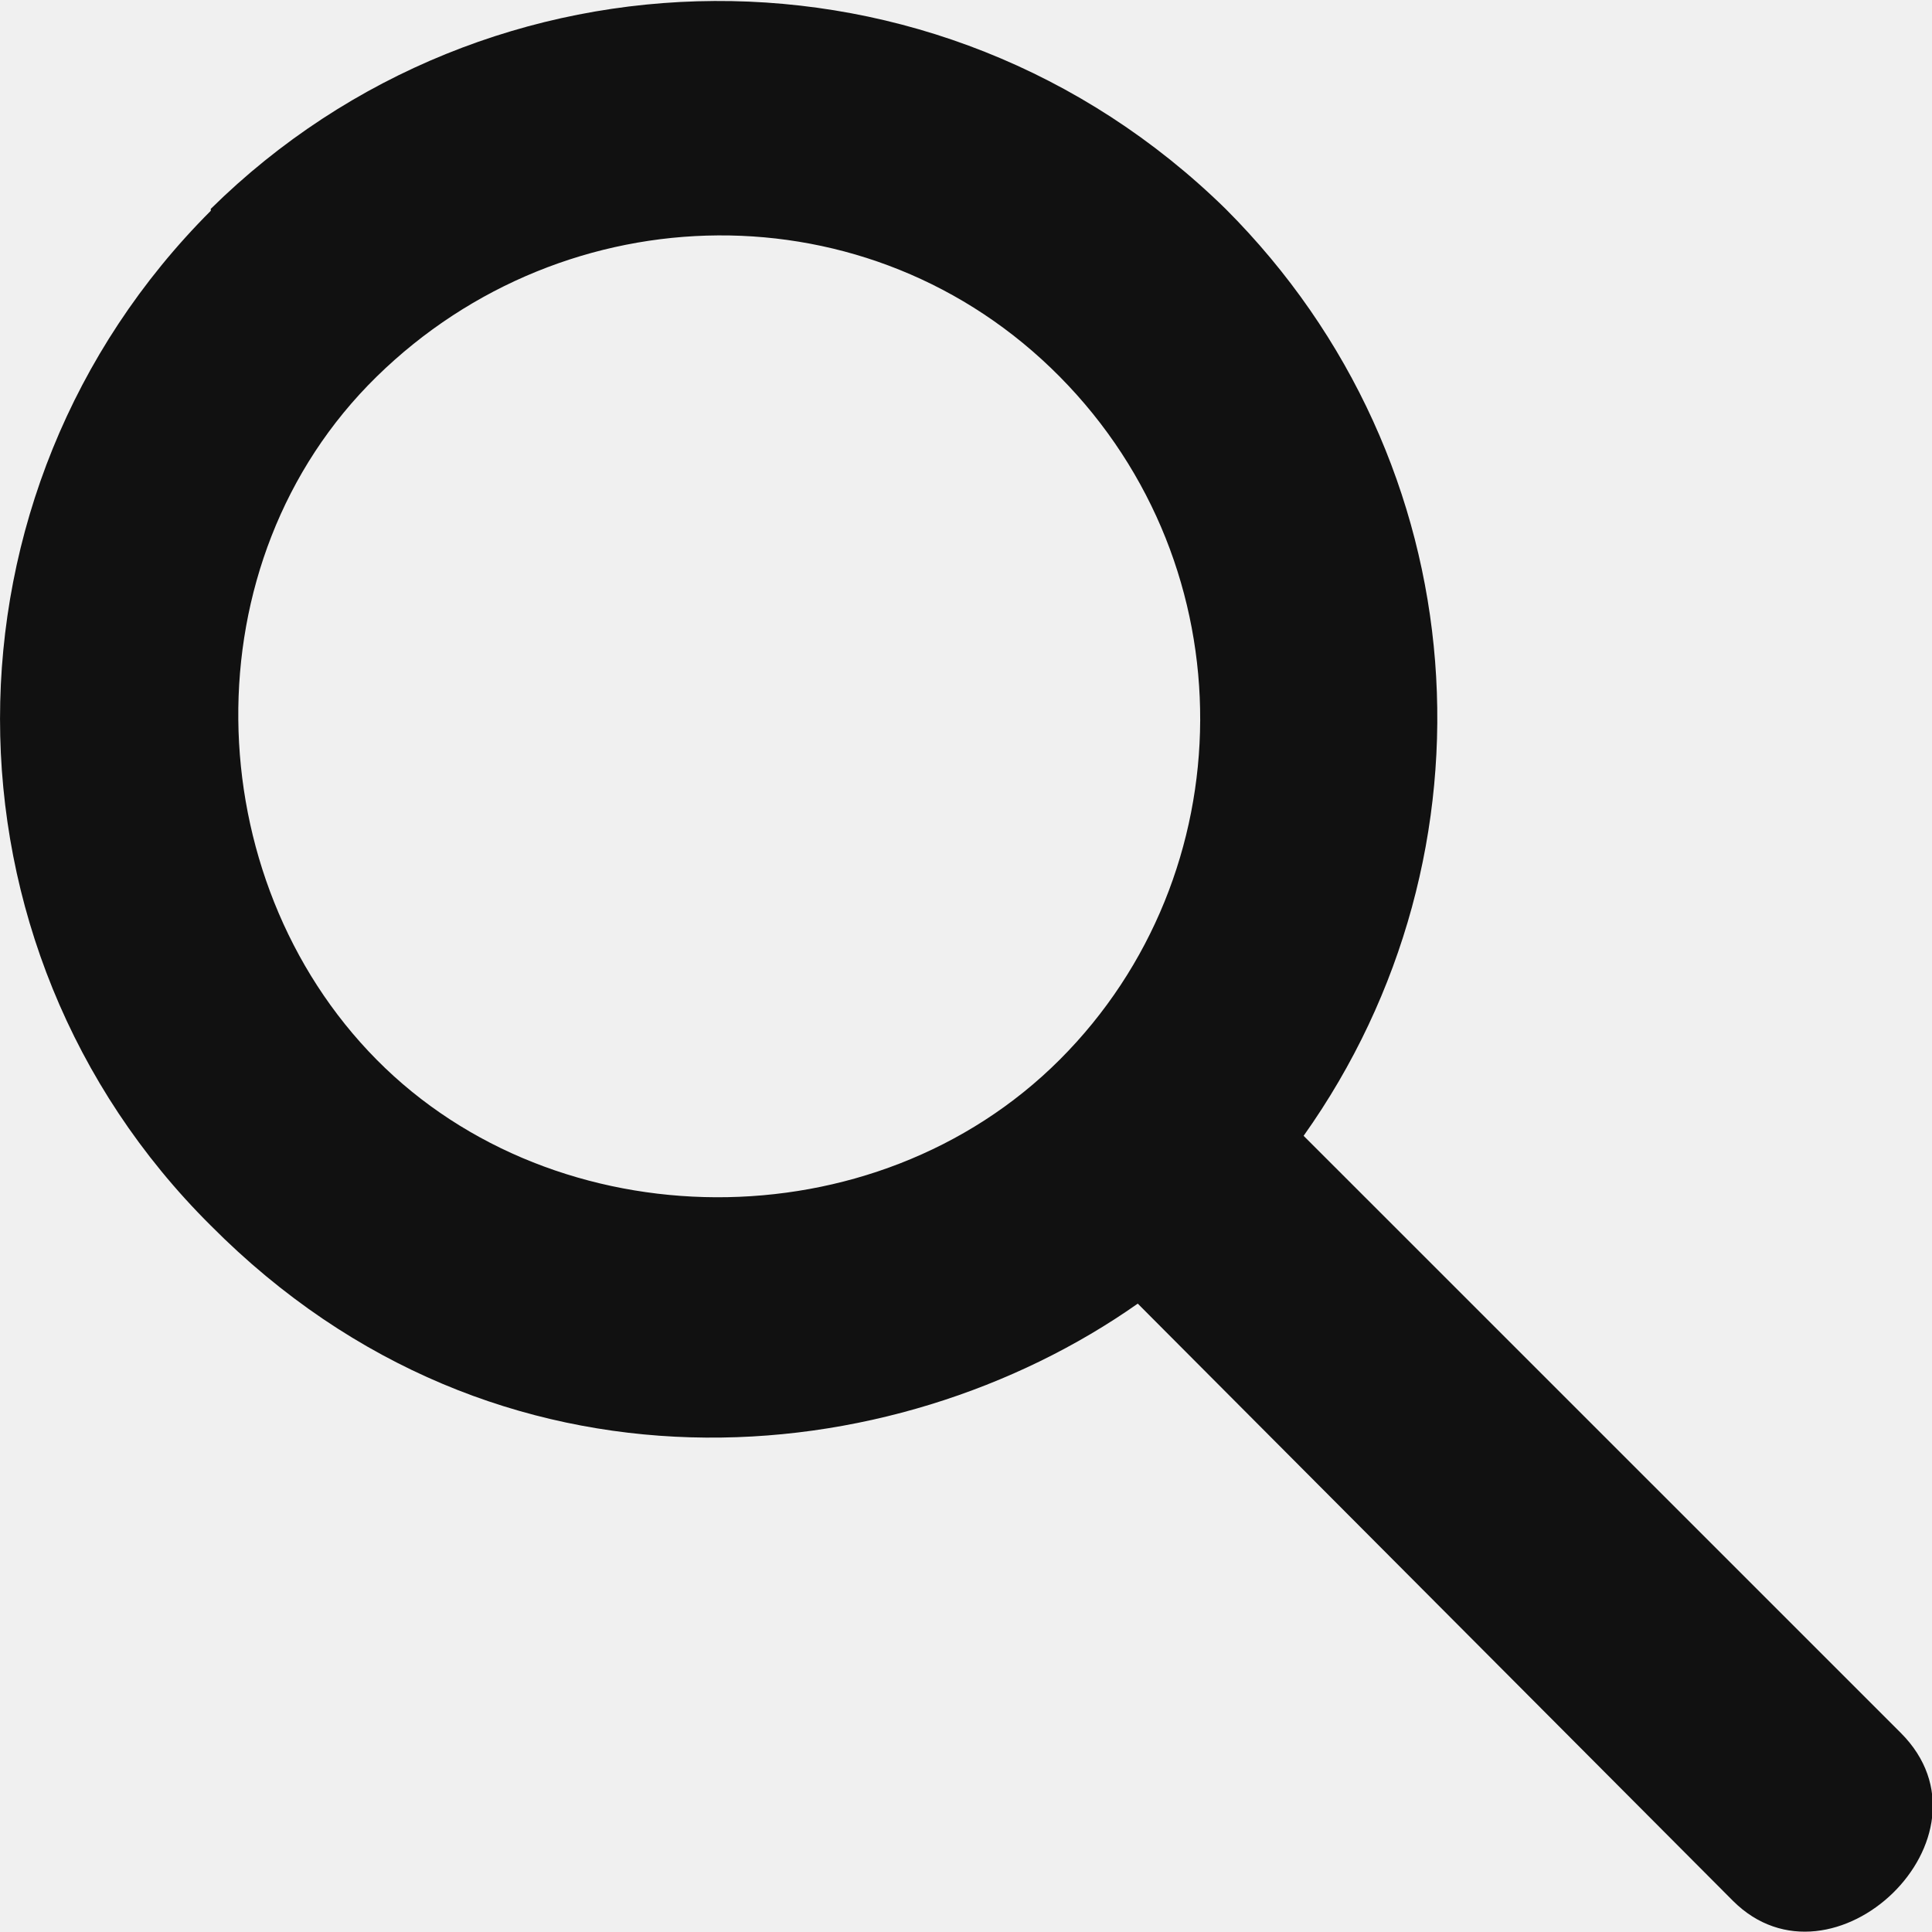
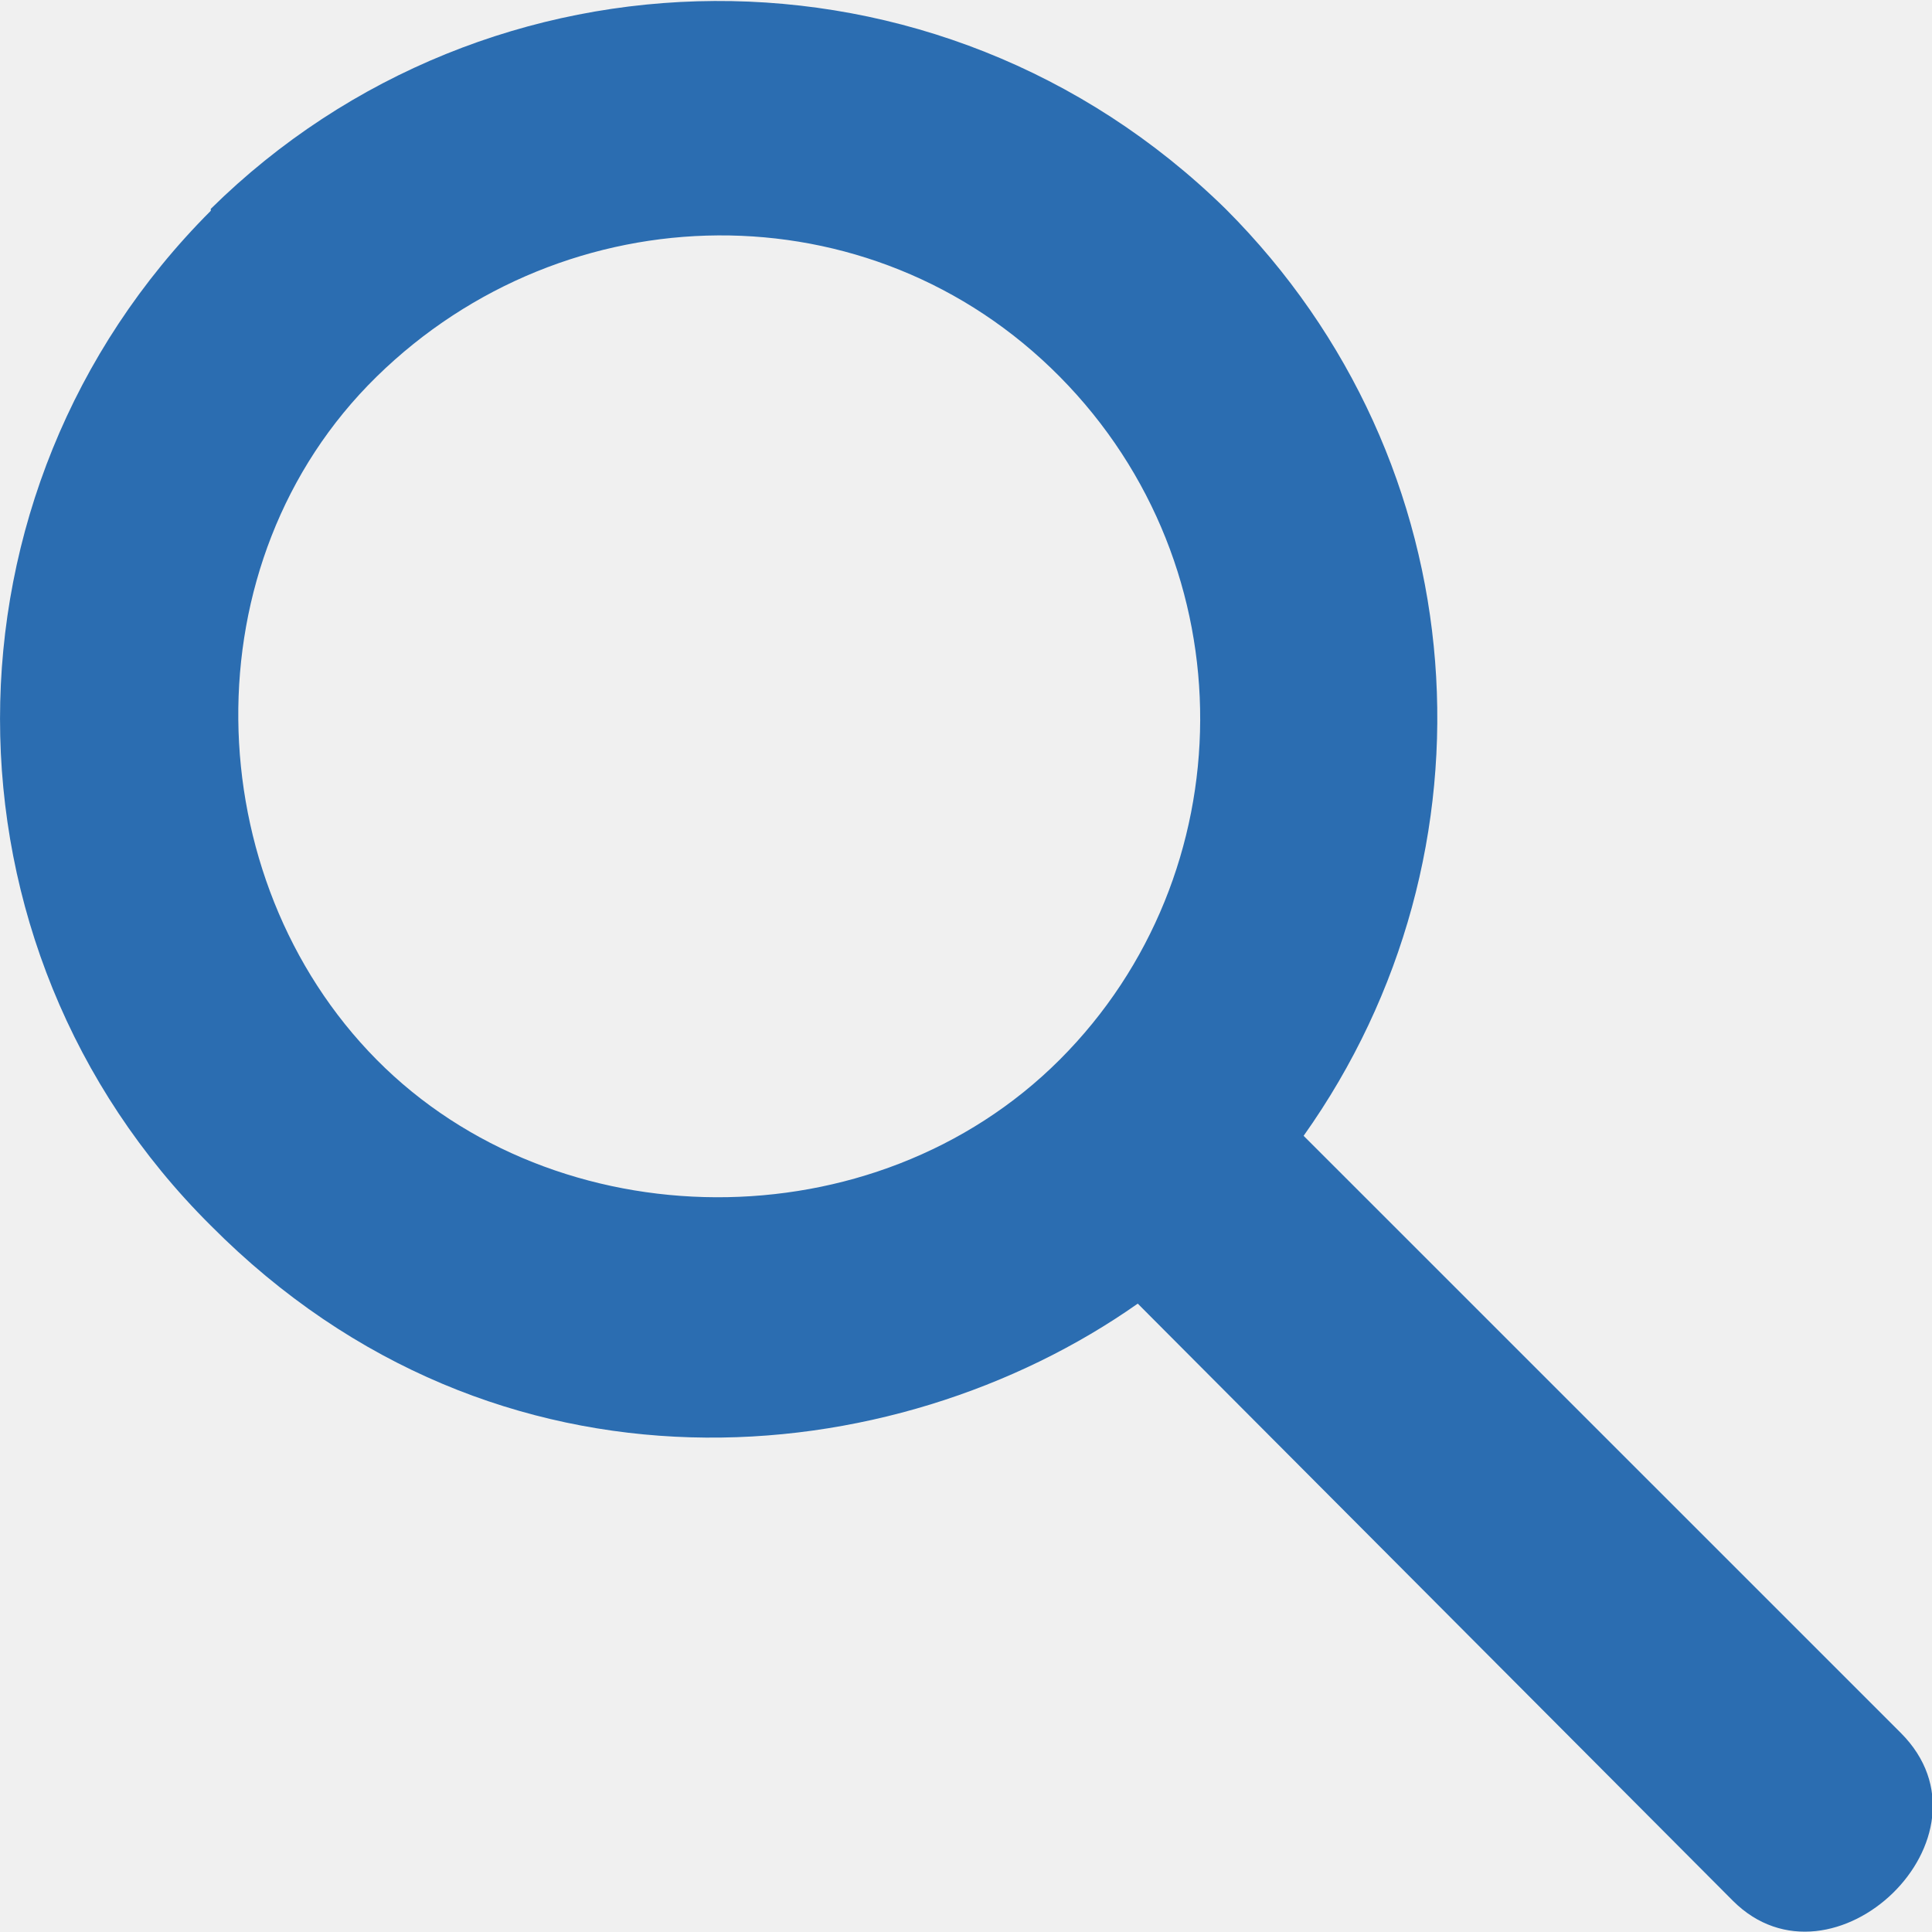
<svg xmlns="http://www.w3.org/2000/svg" width="20" height="20" viewBox="0 0 20 20" fill="none">
  <g clip-path="url(#clip0_326:784)">
-     <path d="M2.182 2.162C5.05 -0.667 9.717 -0.747 12.687 2.162C15.313 4.788 15.576 8.828 13.495 11.758L19.677 17.939C20.747 19.01 18.97 20.707 17.939 19.677L11.778 13.495C9.252 15.273 5.151 15.677 2.182 12.687C-0.727 9.798 -0.727 5.091 2.182 2.182V2.162ZM10.97 10.97C12.889 9.051 12.929 5.879 10.97 3.899C9.01 1.919 5.858 1.98 3.899 3.899C1.939 5.818 2.04 9.091 3.899 10.97C5.757 12.848 9.05 12.889 10.97 10.97Z" fill="#111111" />
+     <path d="M2.182 2.162C5.05 -0.667 9.717 -0.747 12.687 2.162C15.313 4.788 15.576 8.828 13.495 11.758L19.677 17.939C20.747 19.01 18.97 20.707 17.939 19.677L11.778 13.495C9.252 15.273 5.151 15.677 2.182 12.687C-0.727 9.798 -0.727 5.091 2.182 2.182V2.162ZM10.97 10.97C12.889 9.051 12.929 5.879 10.97 3.899C9.01 1.919 5.858 1.98 3.899 3.899C1.939 5.818 2.04 9.091 3.899 10.97C5.757 12.848 9.05 12.889 10.97 10.97Z" fill="#2b6db1" />
  </g>
  <defs>
    <clipPath id="clip0_326:784">
      <rect width="20" height="20" fill="white" transform="matrix(-1 0 0 1 20 0)" />
    </clipPath>
  </defs>
</svg>
